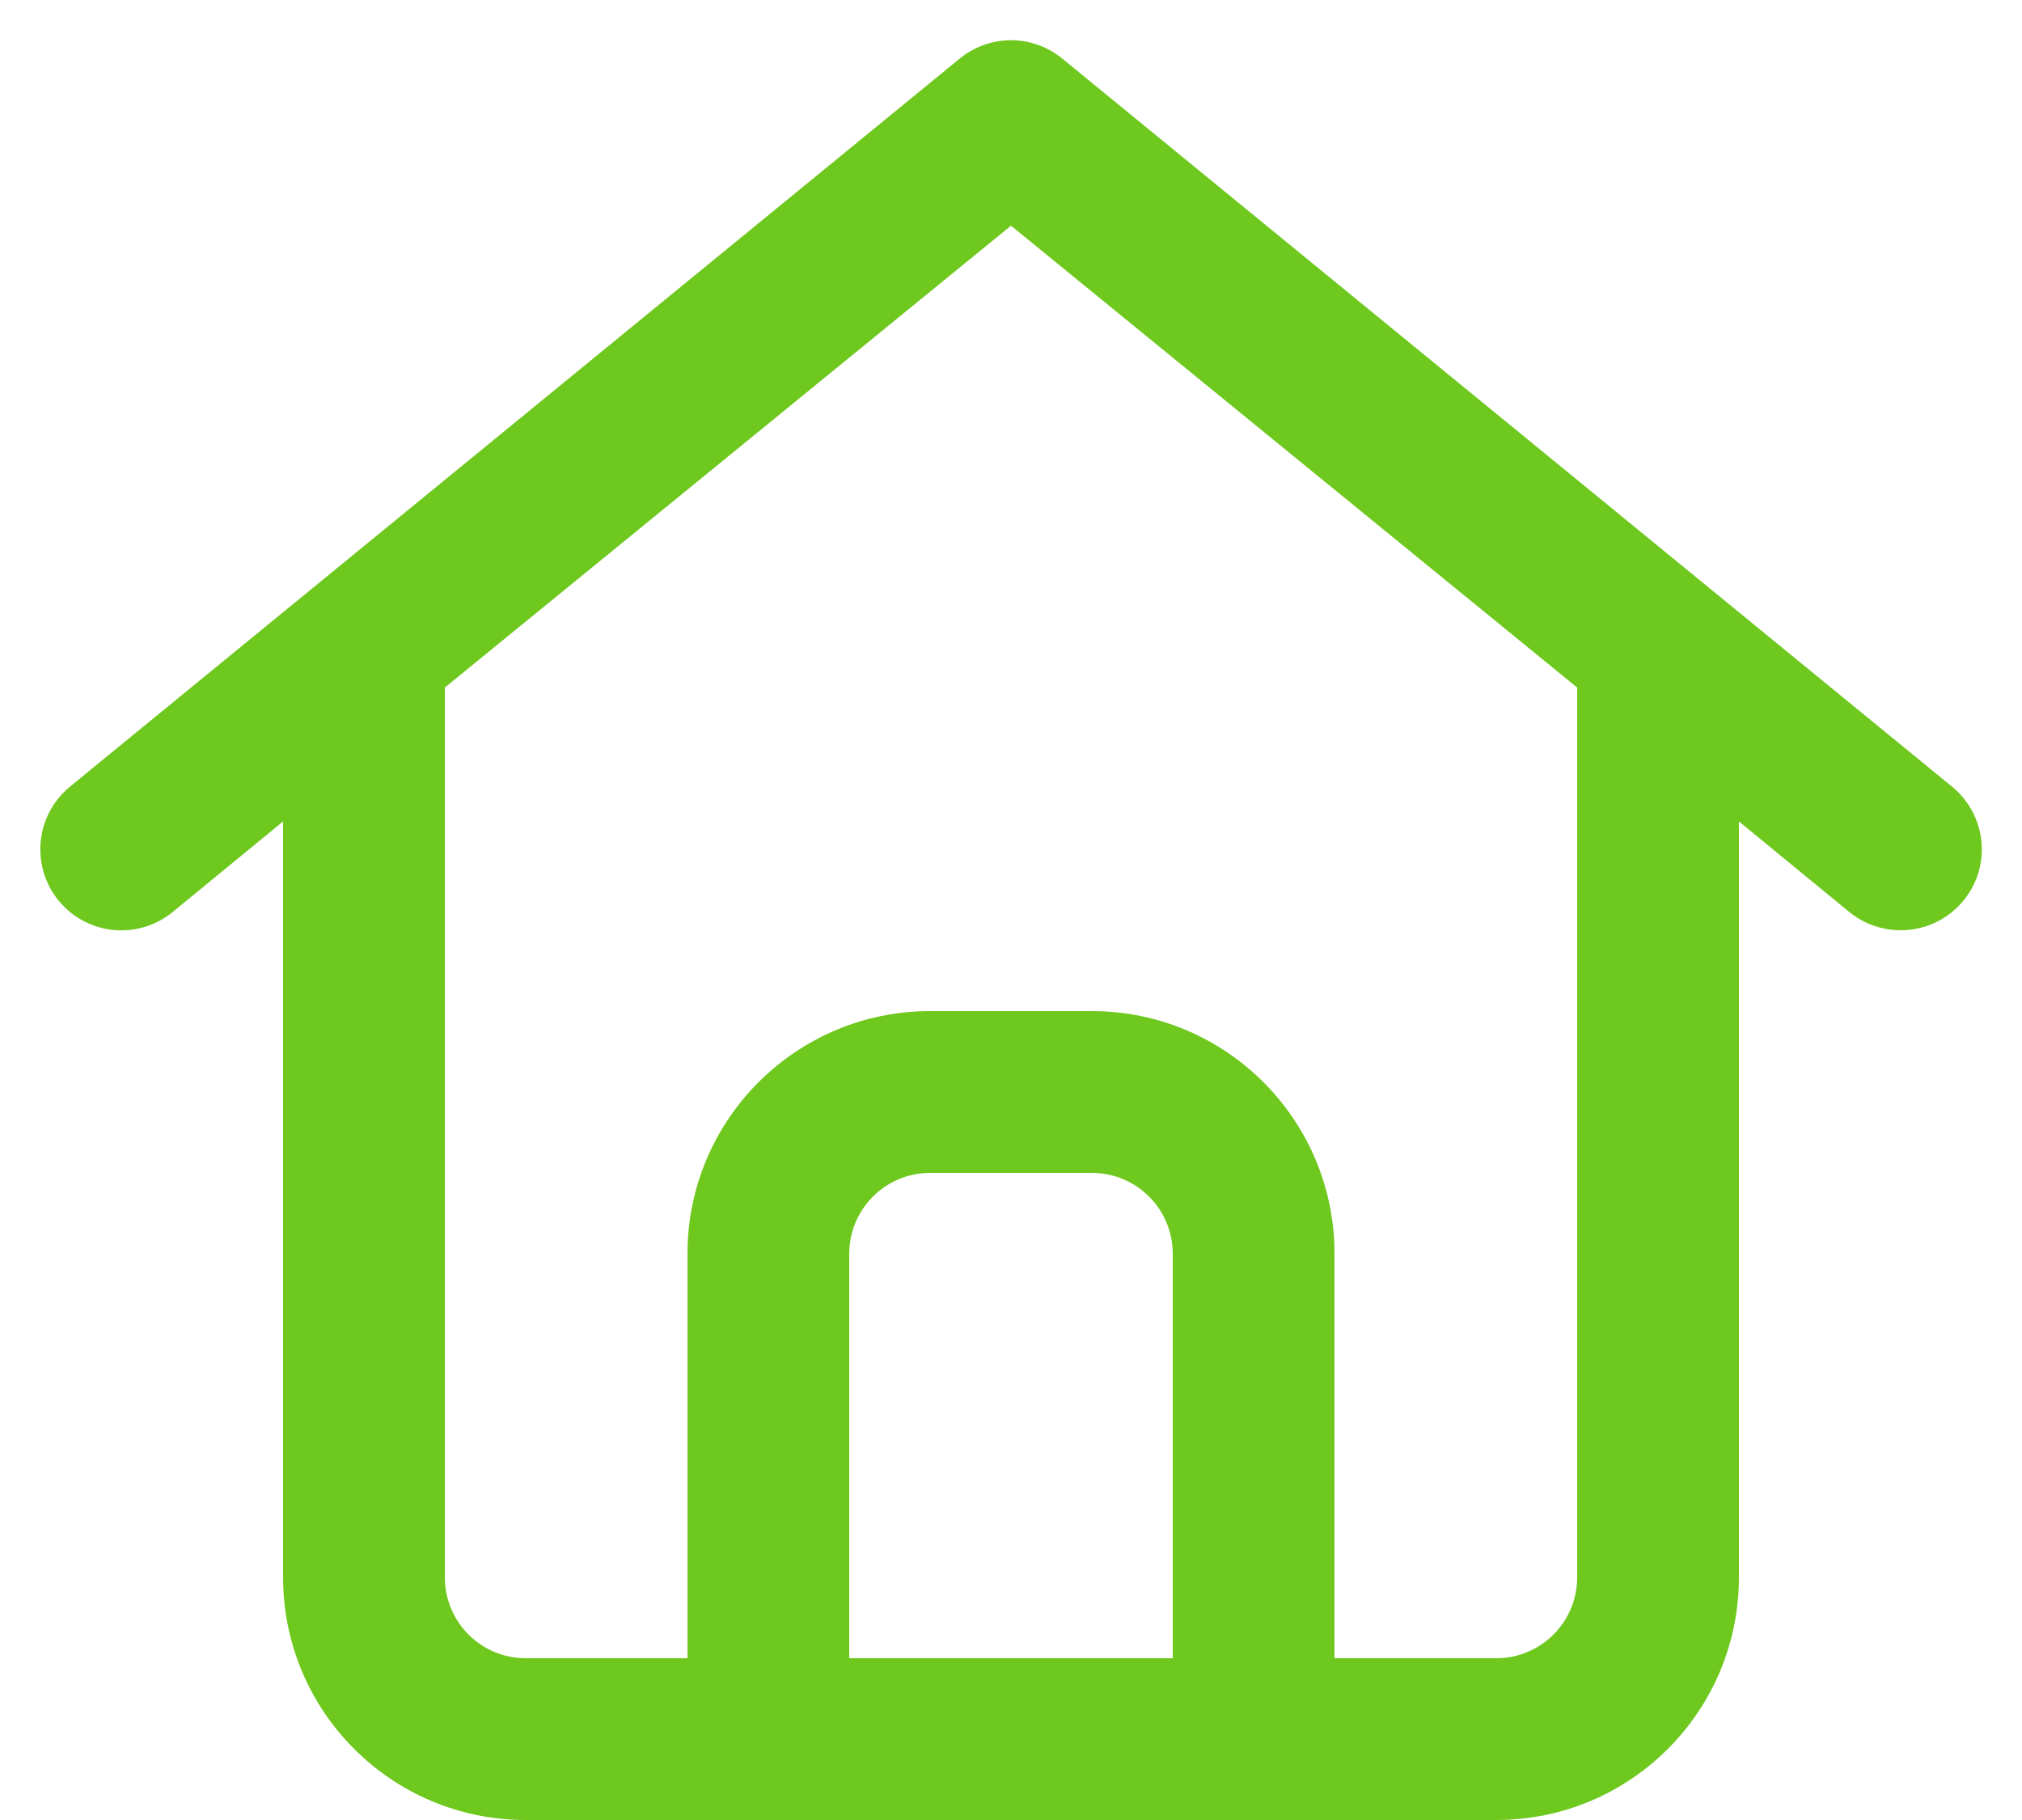
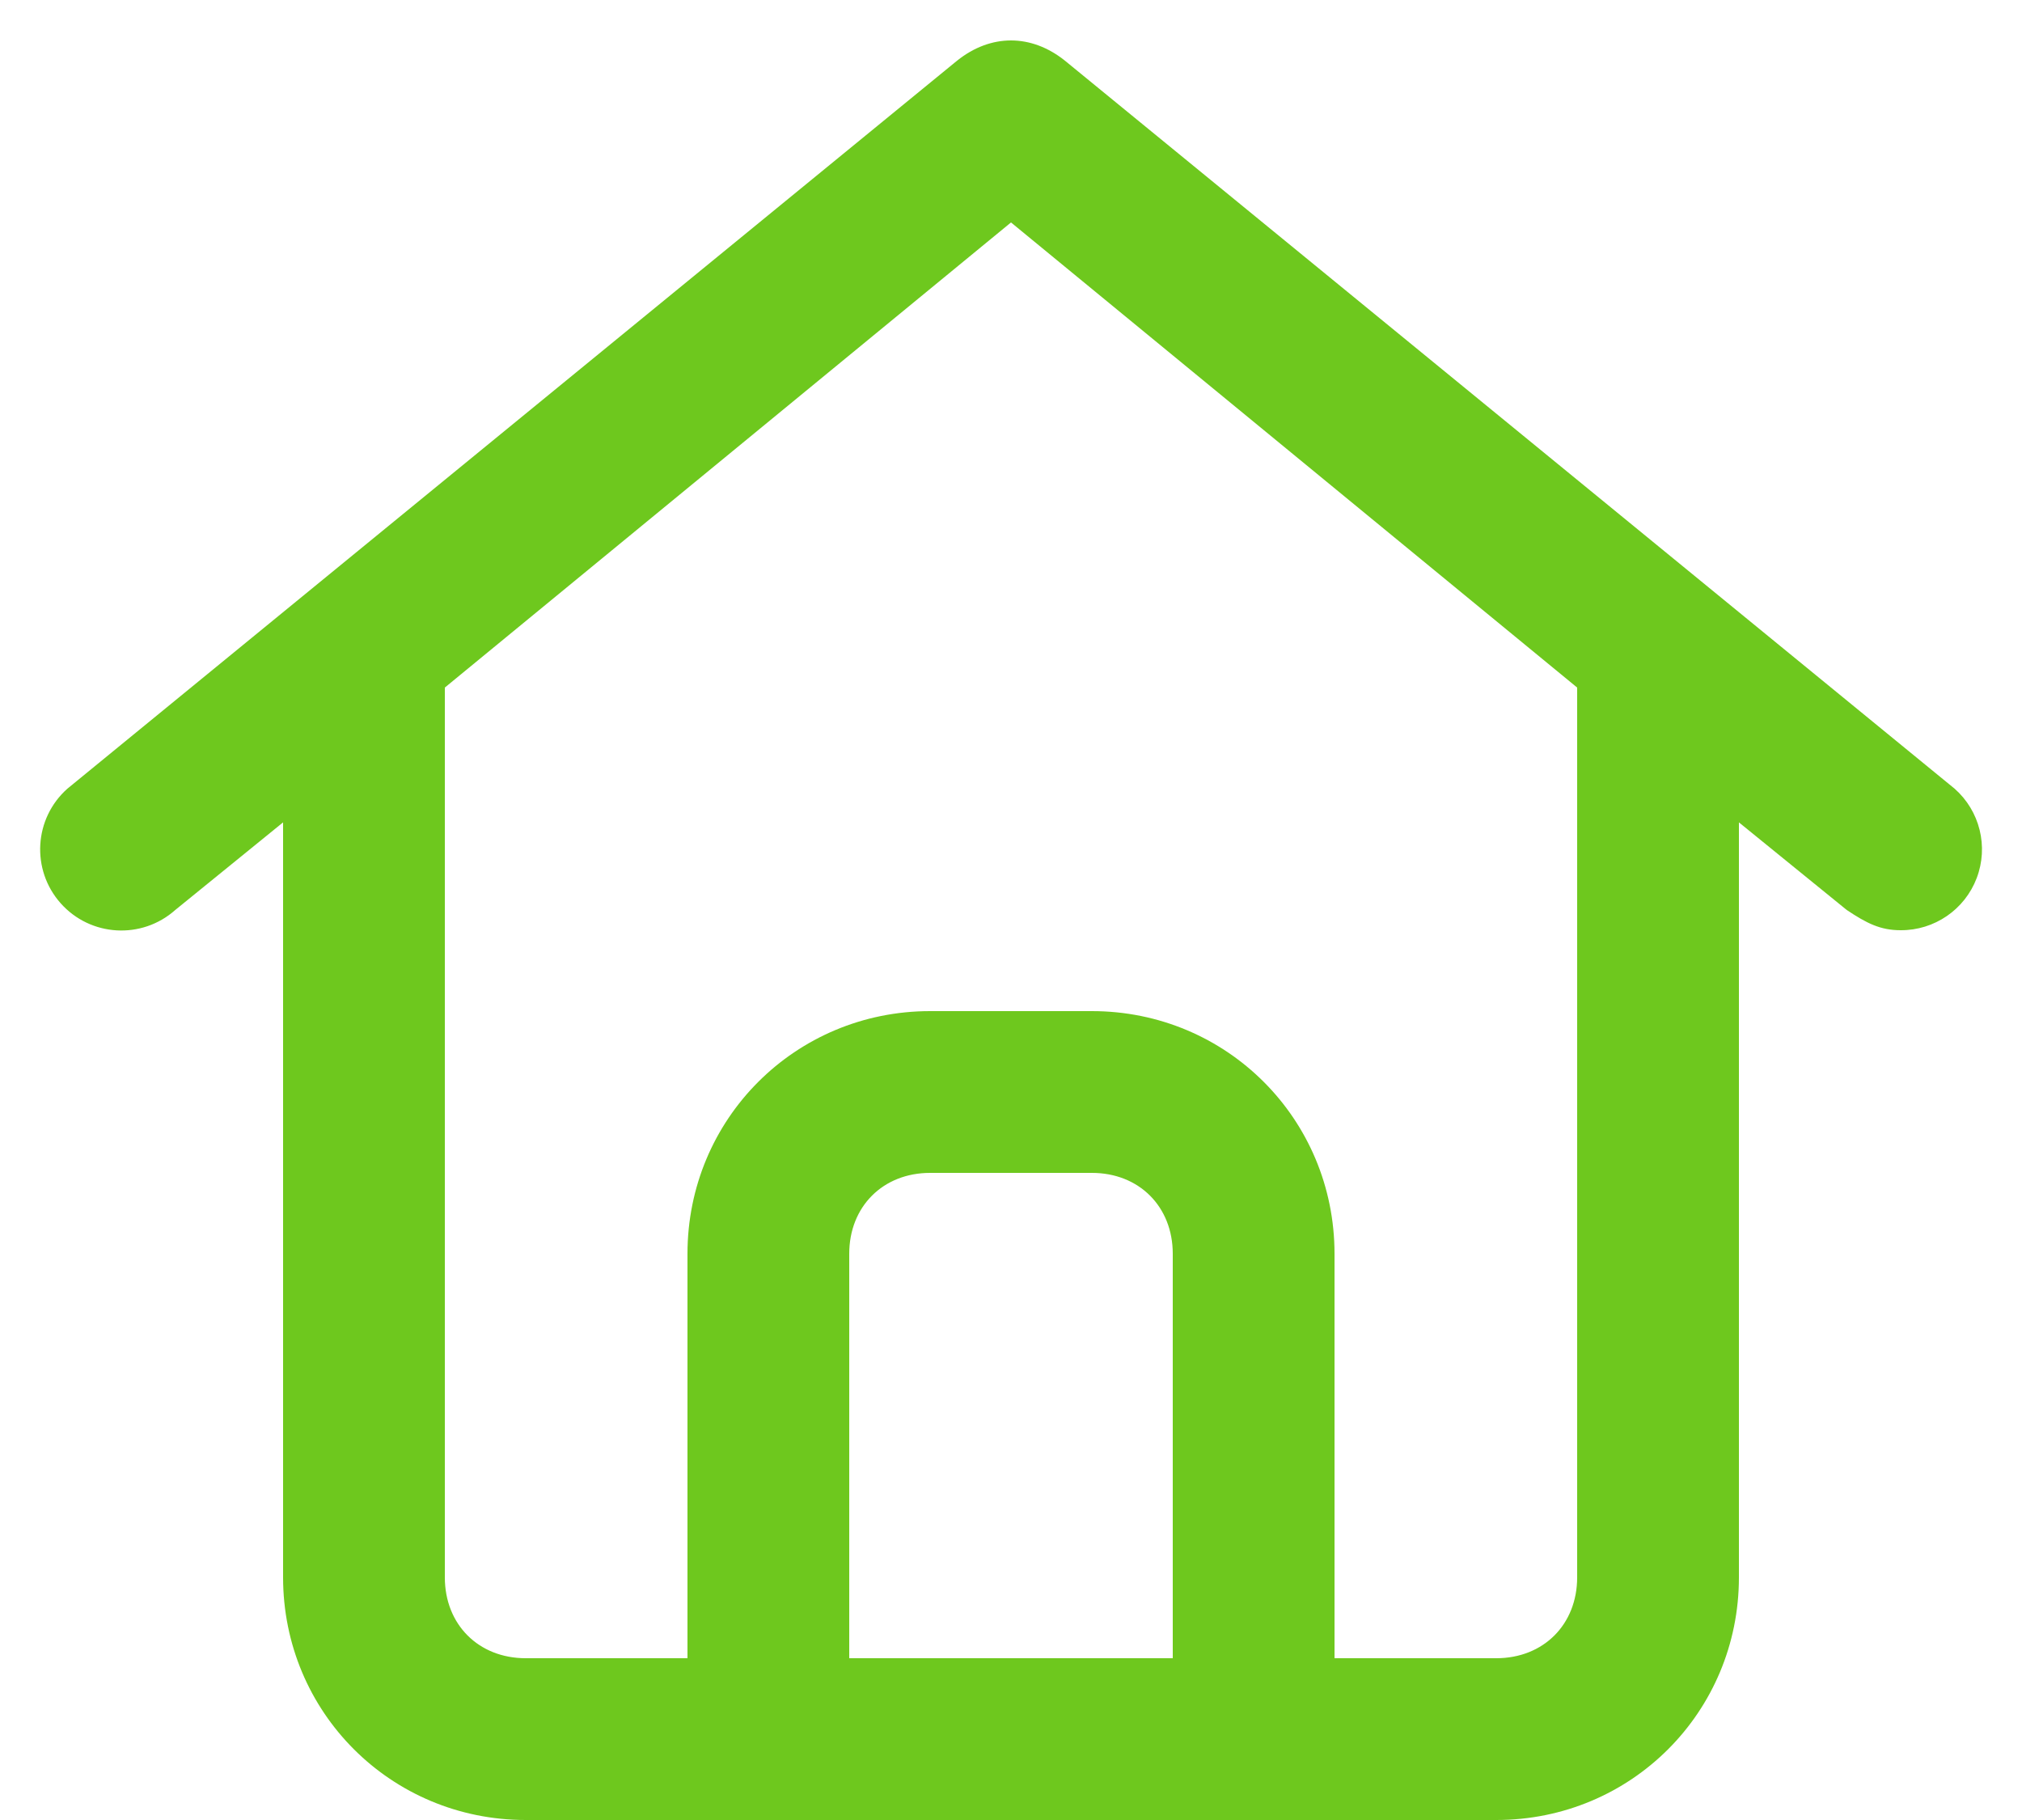
- <svg xmlns="http://www.w3.org/2000/svg" width="30px" height="27px" viewBox="0 0 30 27" version="1.1">
-   <defs />
-   <g id="Page-1" stroke="none" stroke-width="1" fill="none" fill-rule="evenodd">
-     <g id="Flöde---utan-driftstörning" transform="translate(-173, -595)" fill="#6EC81E" fill-rule="nonzero">
-       <g id="Menu" transform="translate(0, 584)">
-         <g id="Hus" transform="translate(163, 0)">
-           <g id="House" transform="translate(10, 11)">
-             <path d="M28.962,11.67 L15.762,0.87 C15.319,0.506 14.681,0.506 14.238,0.87 L1.038,11.67 C0.706,11.942 0.544,12.371 0.614,12.795 C0.683,13.219 0.974,13.573 1.376,13.725 C1.777,13.877 2.23,13.802 2.562,13.53 L4.2,12.186 L4.2,23.4 C4.2,25.388 5.812,27 7.8,27 L22.2,27 C24.188,27 25.8,25.388 25.8,23.4 L25.8,12.186 L27.438,13.53 C27.653,13.705 27.922,13.801 28.2,13.8 C28.708,13.802 29.162,13.483 29.334,13.004 C29.505,12.526 29.356,11.991 28.962,11.67 Z M12.6,24.6 L12.6,18.6 C12.6,17.937 13.137,17.4 13.8,17.4 L16.2,17.4 C16.863,17.4 17.4,17.937 17.4,18.6 L17.4,24.6 L12.6,24.6 Z M23.4,23.4 C23.4,24.063 22.863,24.6 22.2,24.6 L19.8,24.6 L19.8,18.6 C19.8,16.612 18.188,15 16.2,15 L13.8,15 C11.812,15 10.2,16.612 10.2,18.6 L10.2,24.6 L7.8,24.6 C7.137,24.6 6.6,24.063 6.6,23.4 L6.6,10.2 L15,3.348 L23.4,10.2 L23.4,23.4 Z" id="Shape" />
-           </g>
-         </g>
-       </g>
-     </g>
-   </g>
+ <svg xmlns="http://www.w3.org/2000/svg" width="30" height="27">
+   <path d="M29 11.7L15.8.9c-.5-.4-1.1-.4-1.6 0L1 11.7a1.2 1.2 0 0 0 1.6 1.8l1.6-1.3v11.2c0 2 1.6 3.6 3.6 3.6h14.4c2 0 3.6-1.6 3.6-3.6V12.2l1.6 1.3c.3.2.5.3.8.3a1.2 1.2 0 0 0 .8-2.1zM12.6 24.6v-6c0-.7.5-1.2 1.2-1.2h2.4c.7 0 1.2.5 1.2 1.2v6h-4.8zm10.8-1.2c0 .7-.5 1.2-1.2 1.2h-2.4v-6c0-2-1.6-3.6-3.6-3.6h-2.4c-2 0-3.6 1.6-3.6 3.6v6H7.8c-.7 0-1.2-.5-1.2-1.2V10.2L15 3.3l8.4 6.9v13.2z" fill="#6EC81E" fill-rule="nonzero" />
</svg>
